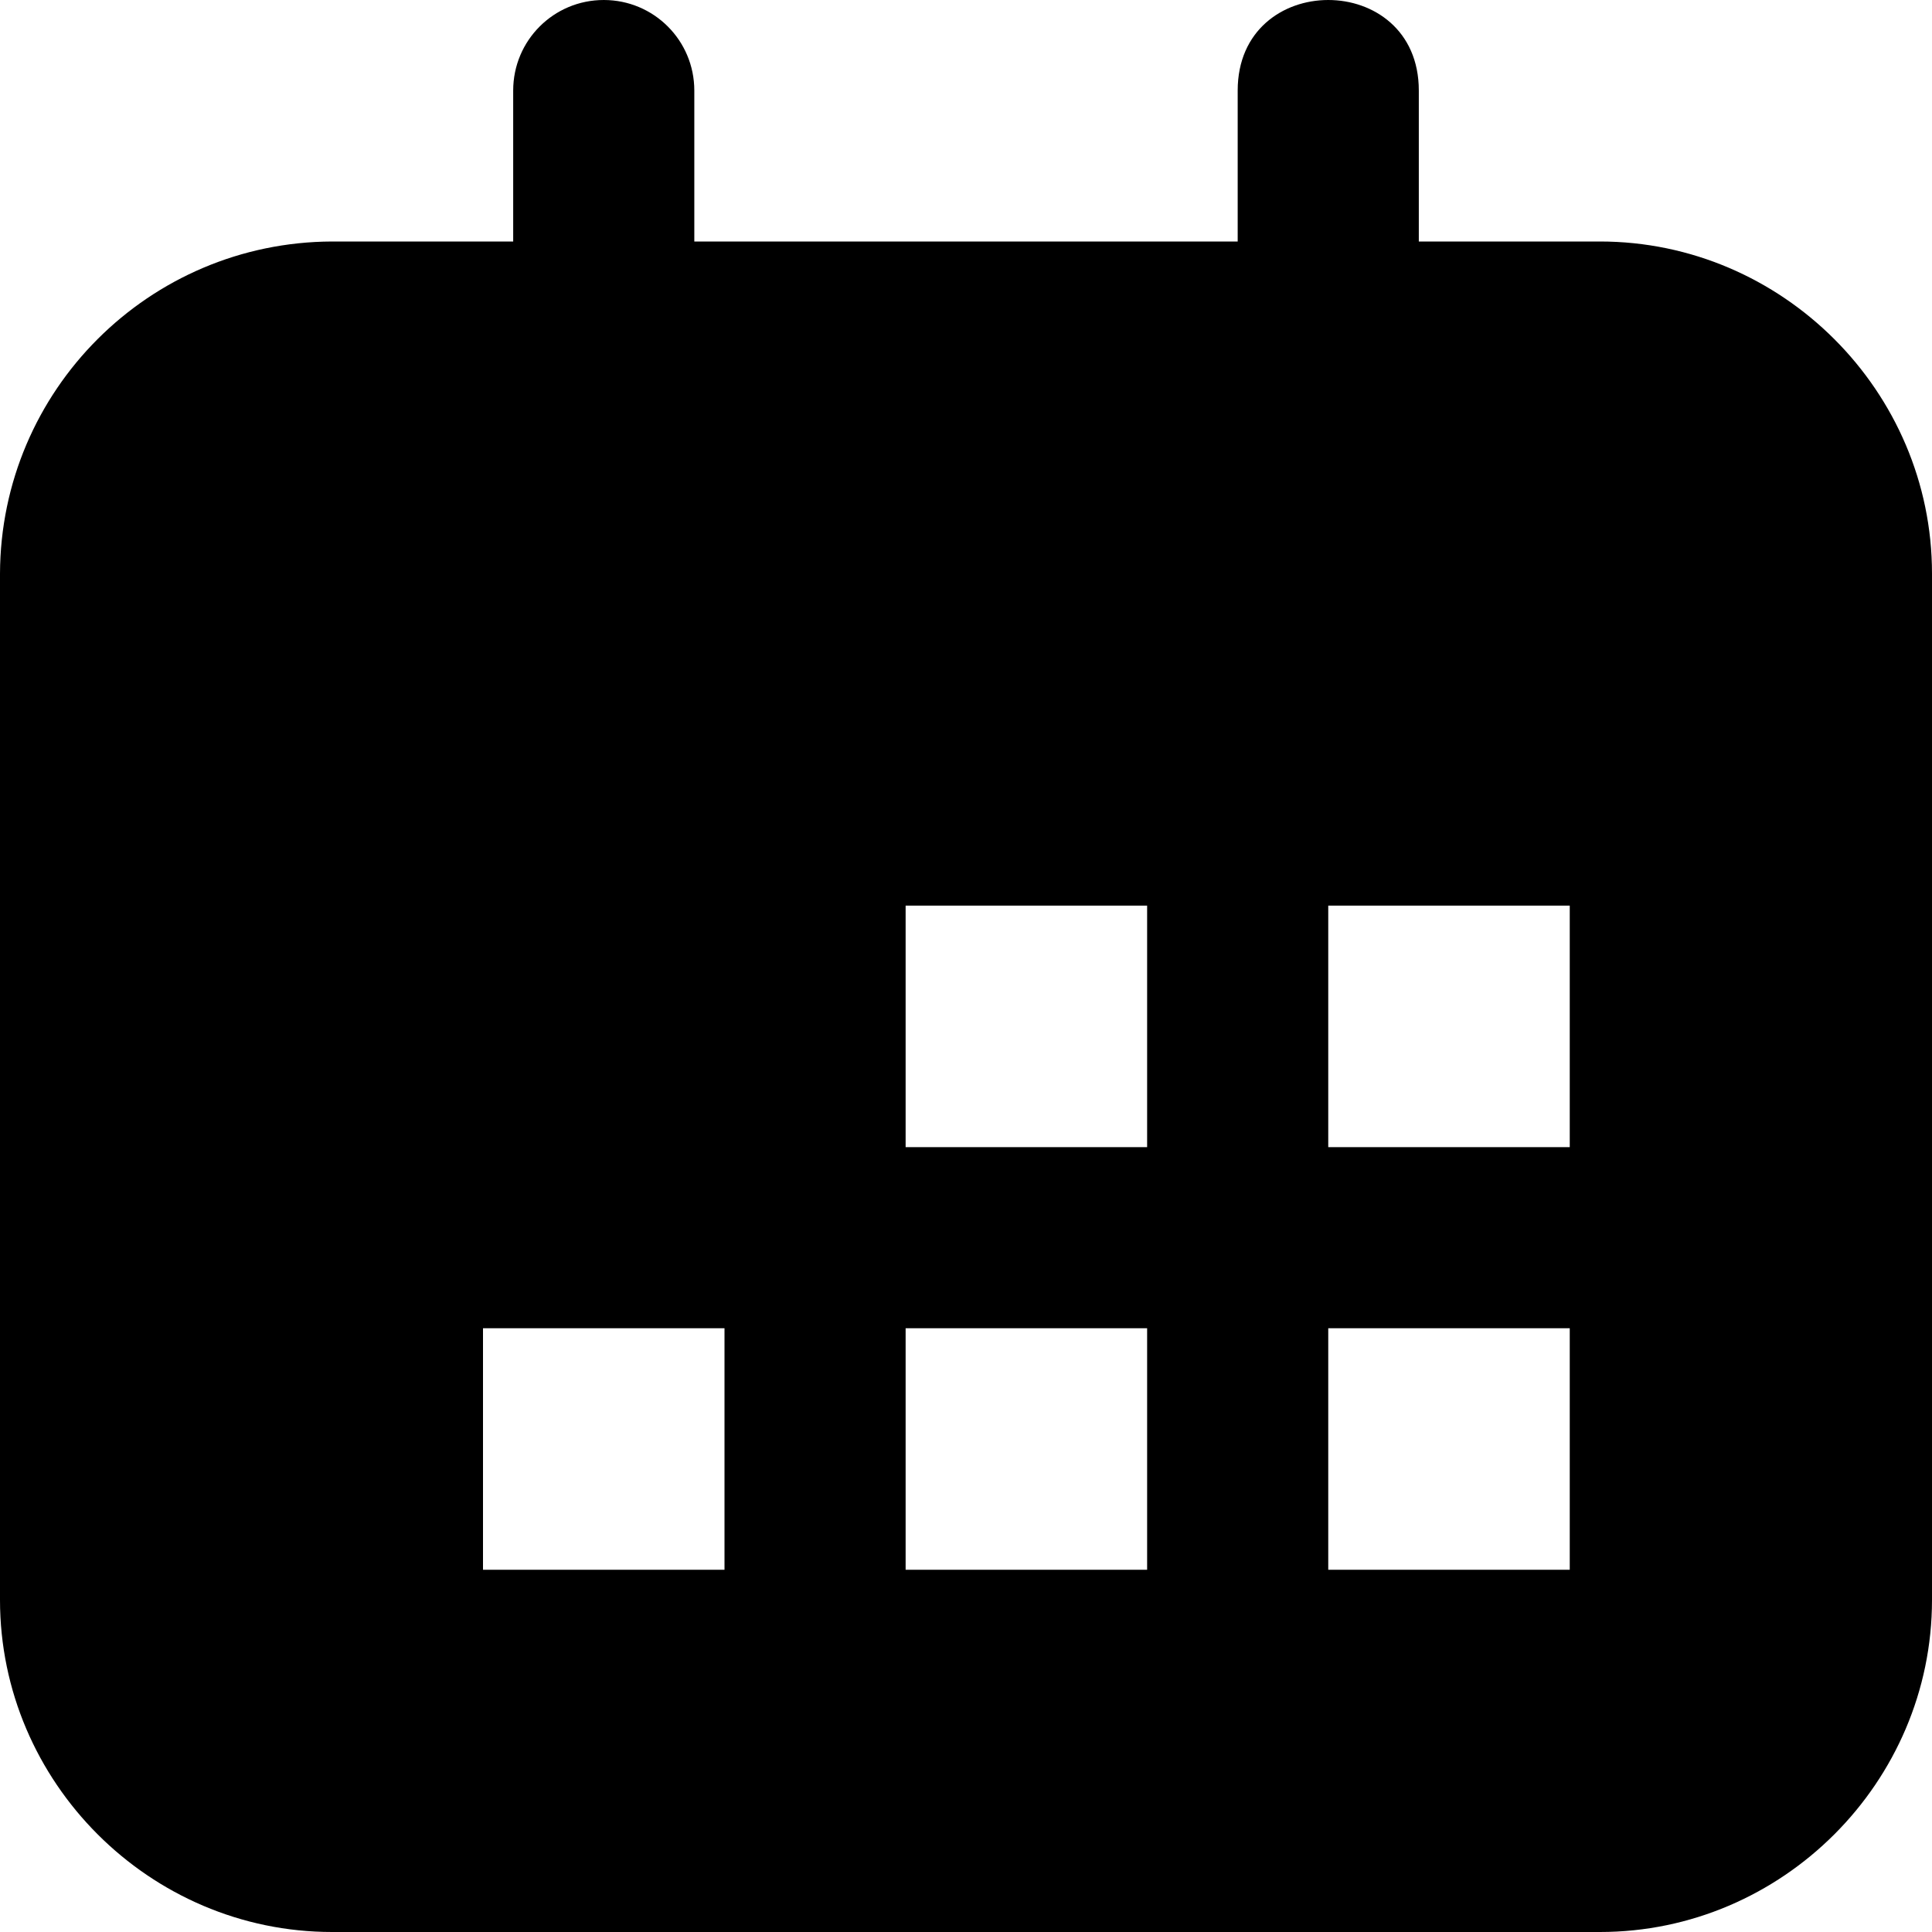
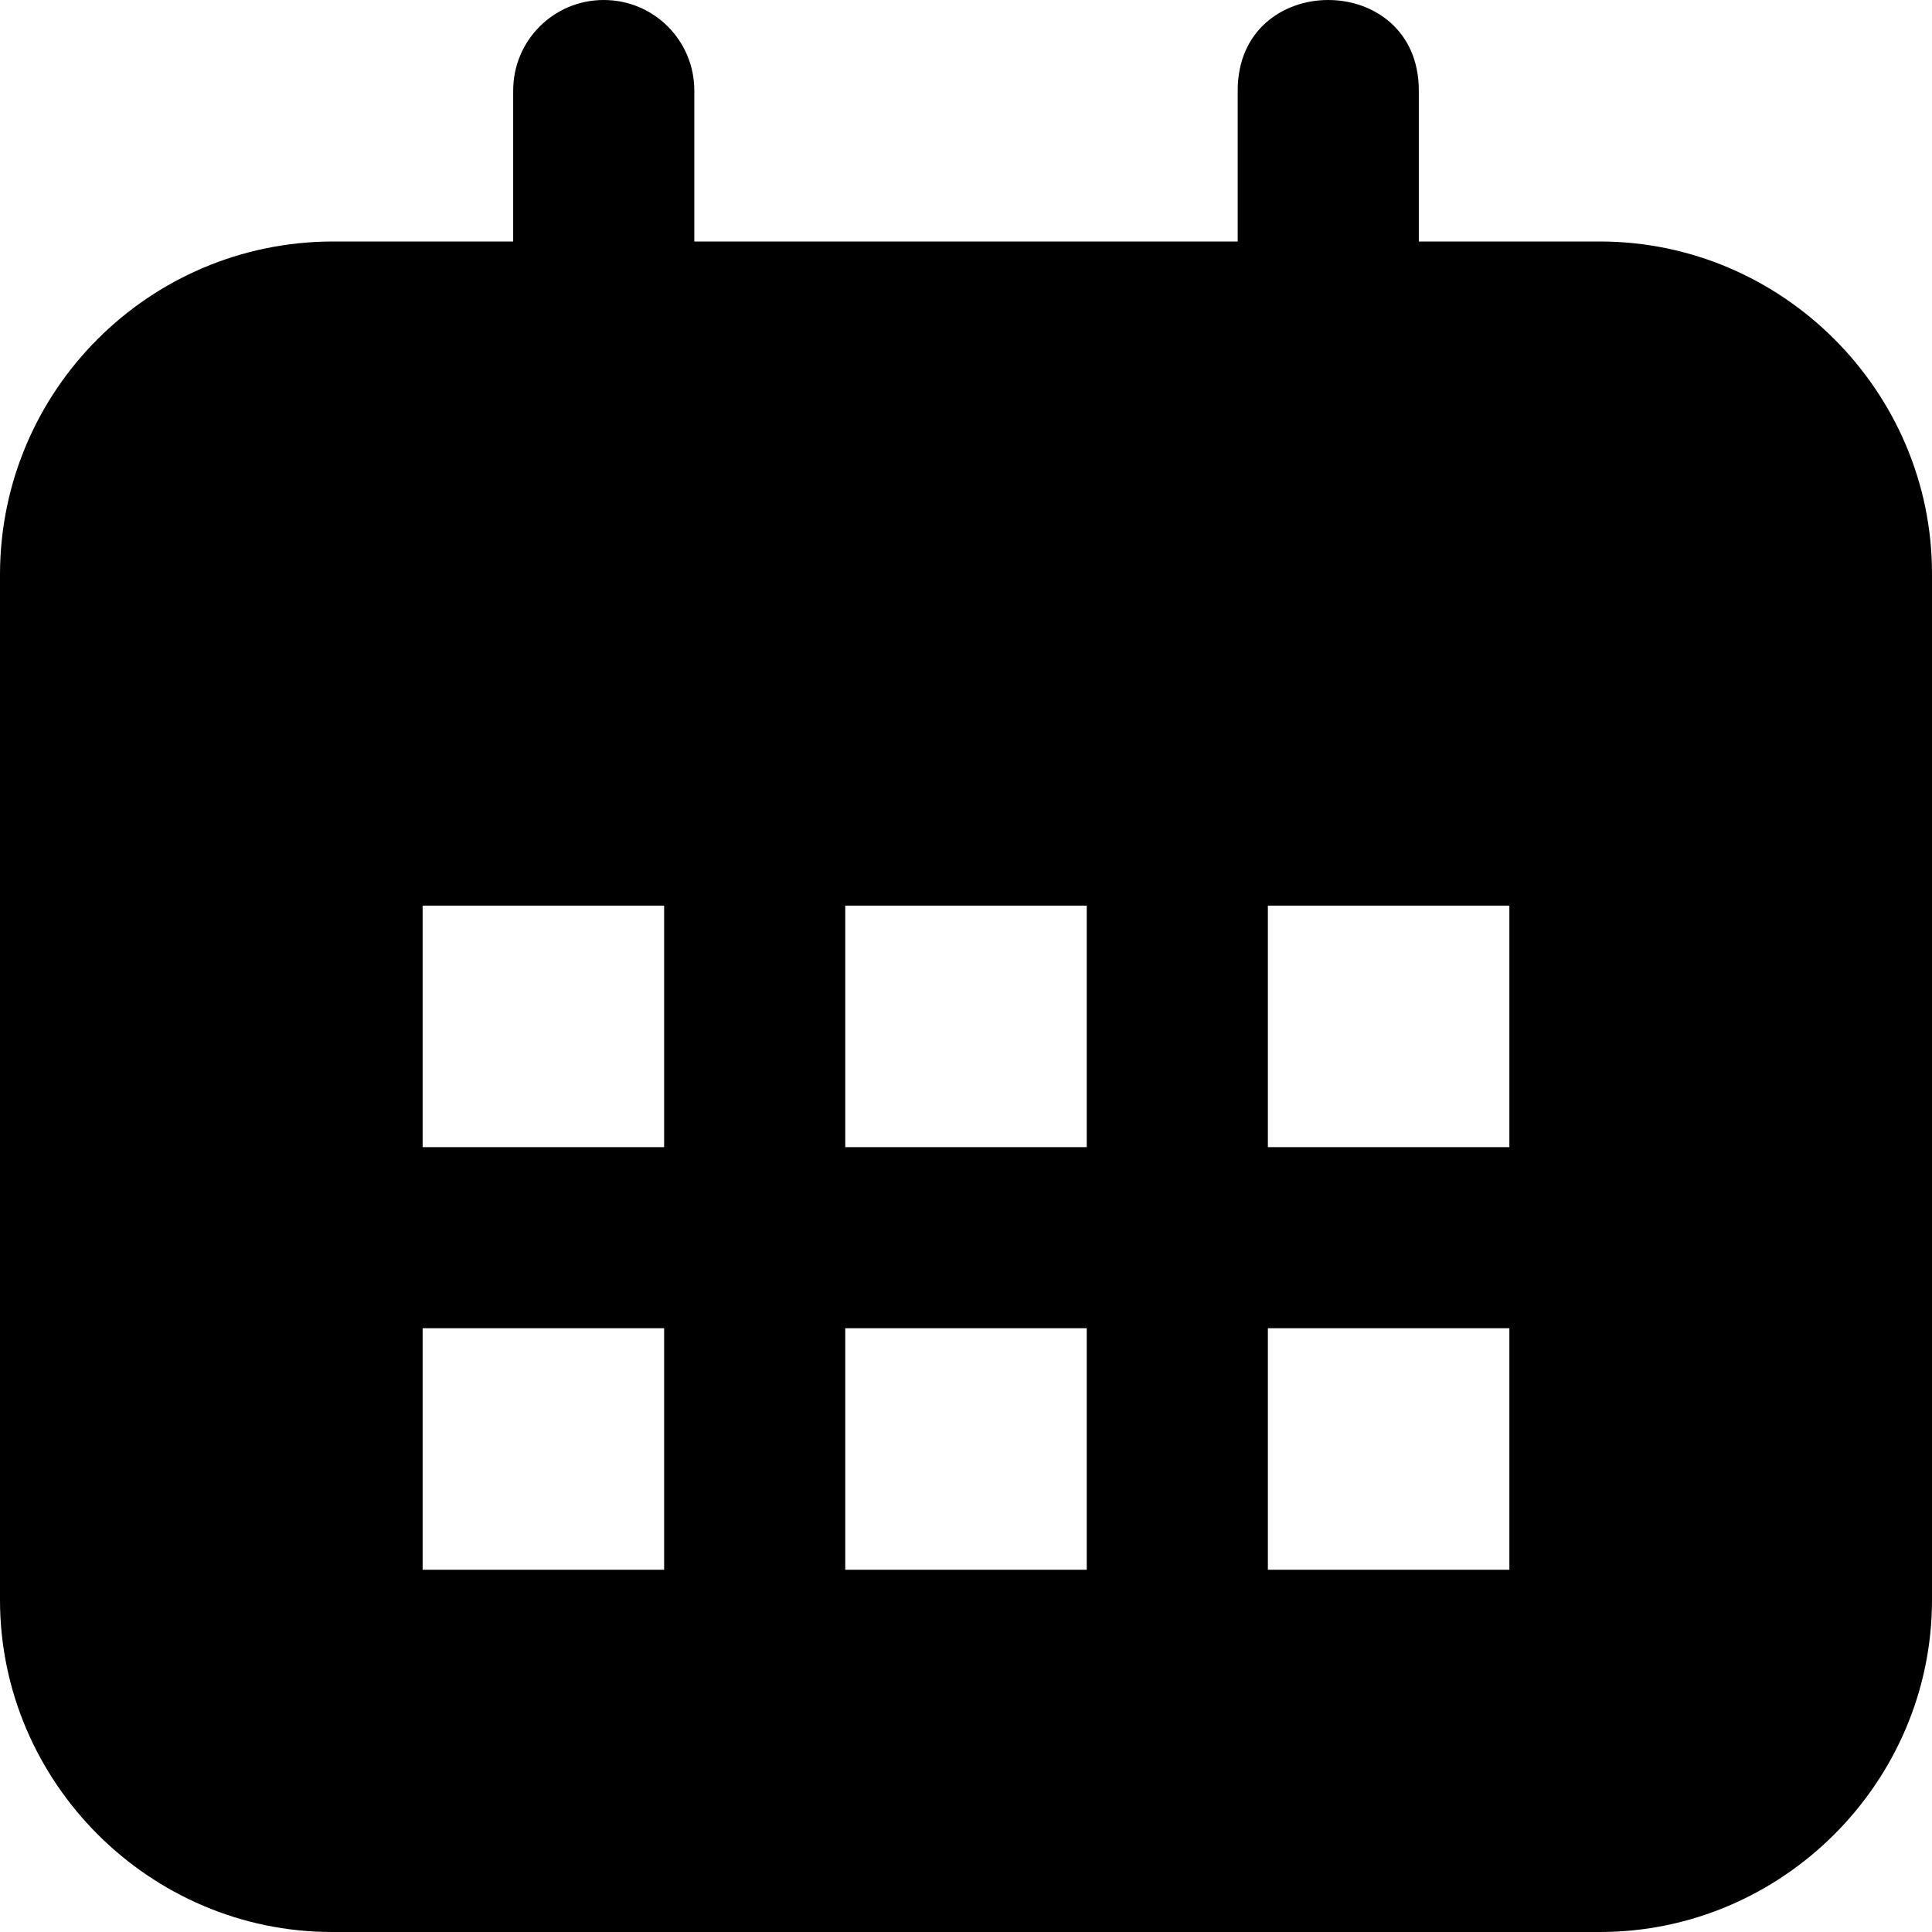
<svg xmlns="http://www.w3.org/2000/svg" viewBox="0 0 32 32">
-   <path d="M10 0c-.83 0-1.5.67-1.5 1.5V4h-3A5.52 5.52 0 0 0 0 9.5v17C0 29.52 2.48 32 5.5 32h21c3.02 0 5.5-2.48 5.5-5.5v-17C32 6.48 29.52 4 26.5 4h-3V1.5c0-2-3-2-3 0V4h-9V1.5C11.5.67 10.83 0 10 0zm5 15h4v4h-4v-4zm7 0h4v4h-4v-4zM8 22h4v4H8v-4zm7 0h4v4h-4v-4zm7 0h4v4h-4v-4z" />
+   <path d="M10 0c-.83 0-1.5.67-1.5 1.5V4h-3A5.52 5.52 0 0 0 0 9.5v17C0 29.52 2.48 32 5.5 32h21c3.02 0 5.5-2.48 5.5-5.5v-17C32 6.48 29.52 4 26.5 4h-3V1.5c0-2-3-2-3 0V4h-9V1.5C11.5.67 10.83 0 10 0zM7 15h4v4H7v-4zm7 0h4v4h-4v-4zm7 0h4v4h-4v-4zM7 22h4v4H7v-4zm7 0h4v4h-4v-4zm7 0h4v4h-4v-4z" />
</svg>
